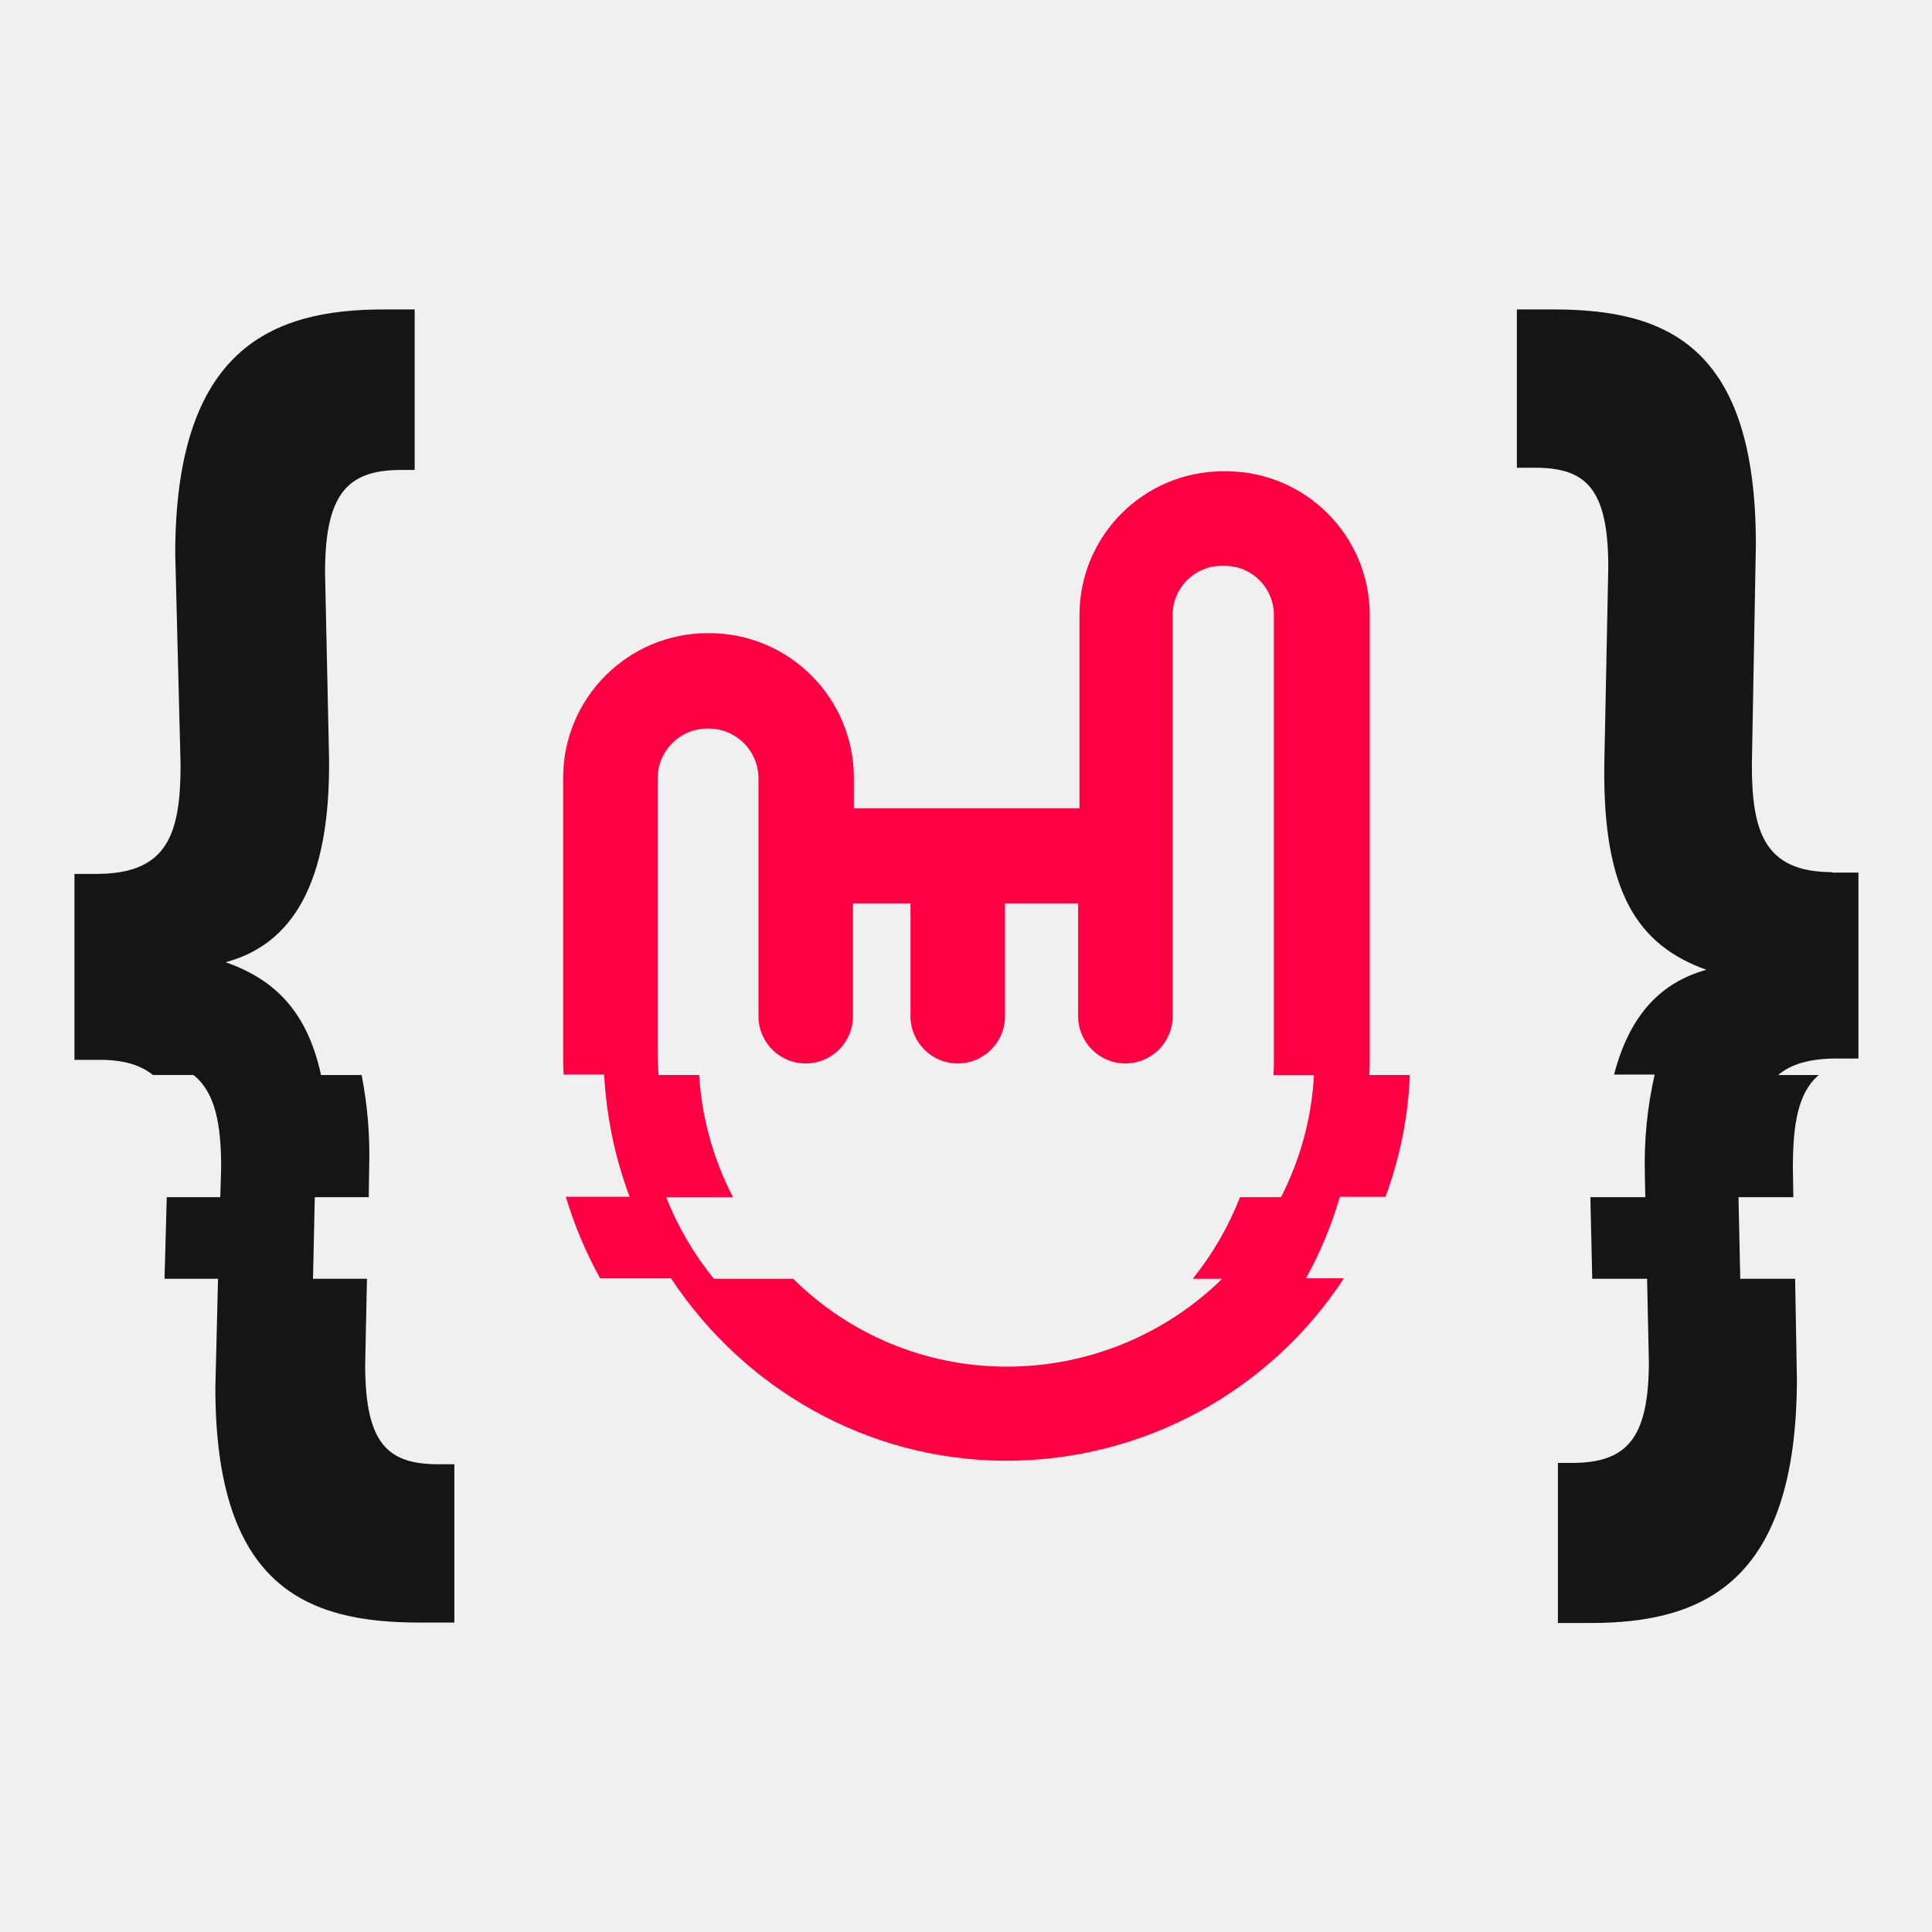
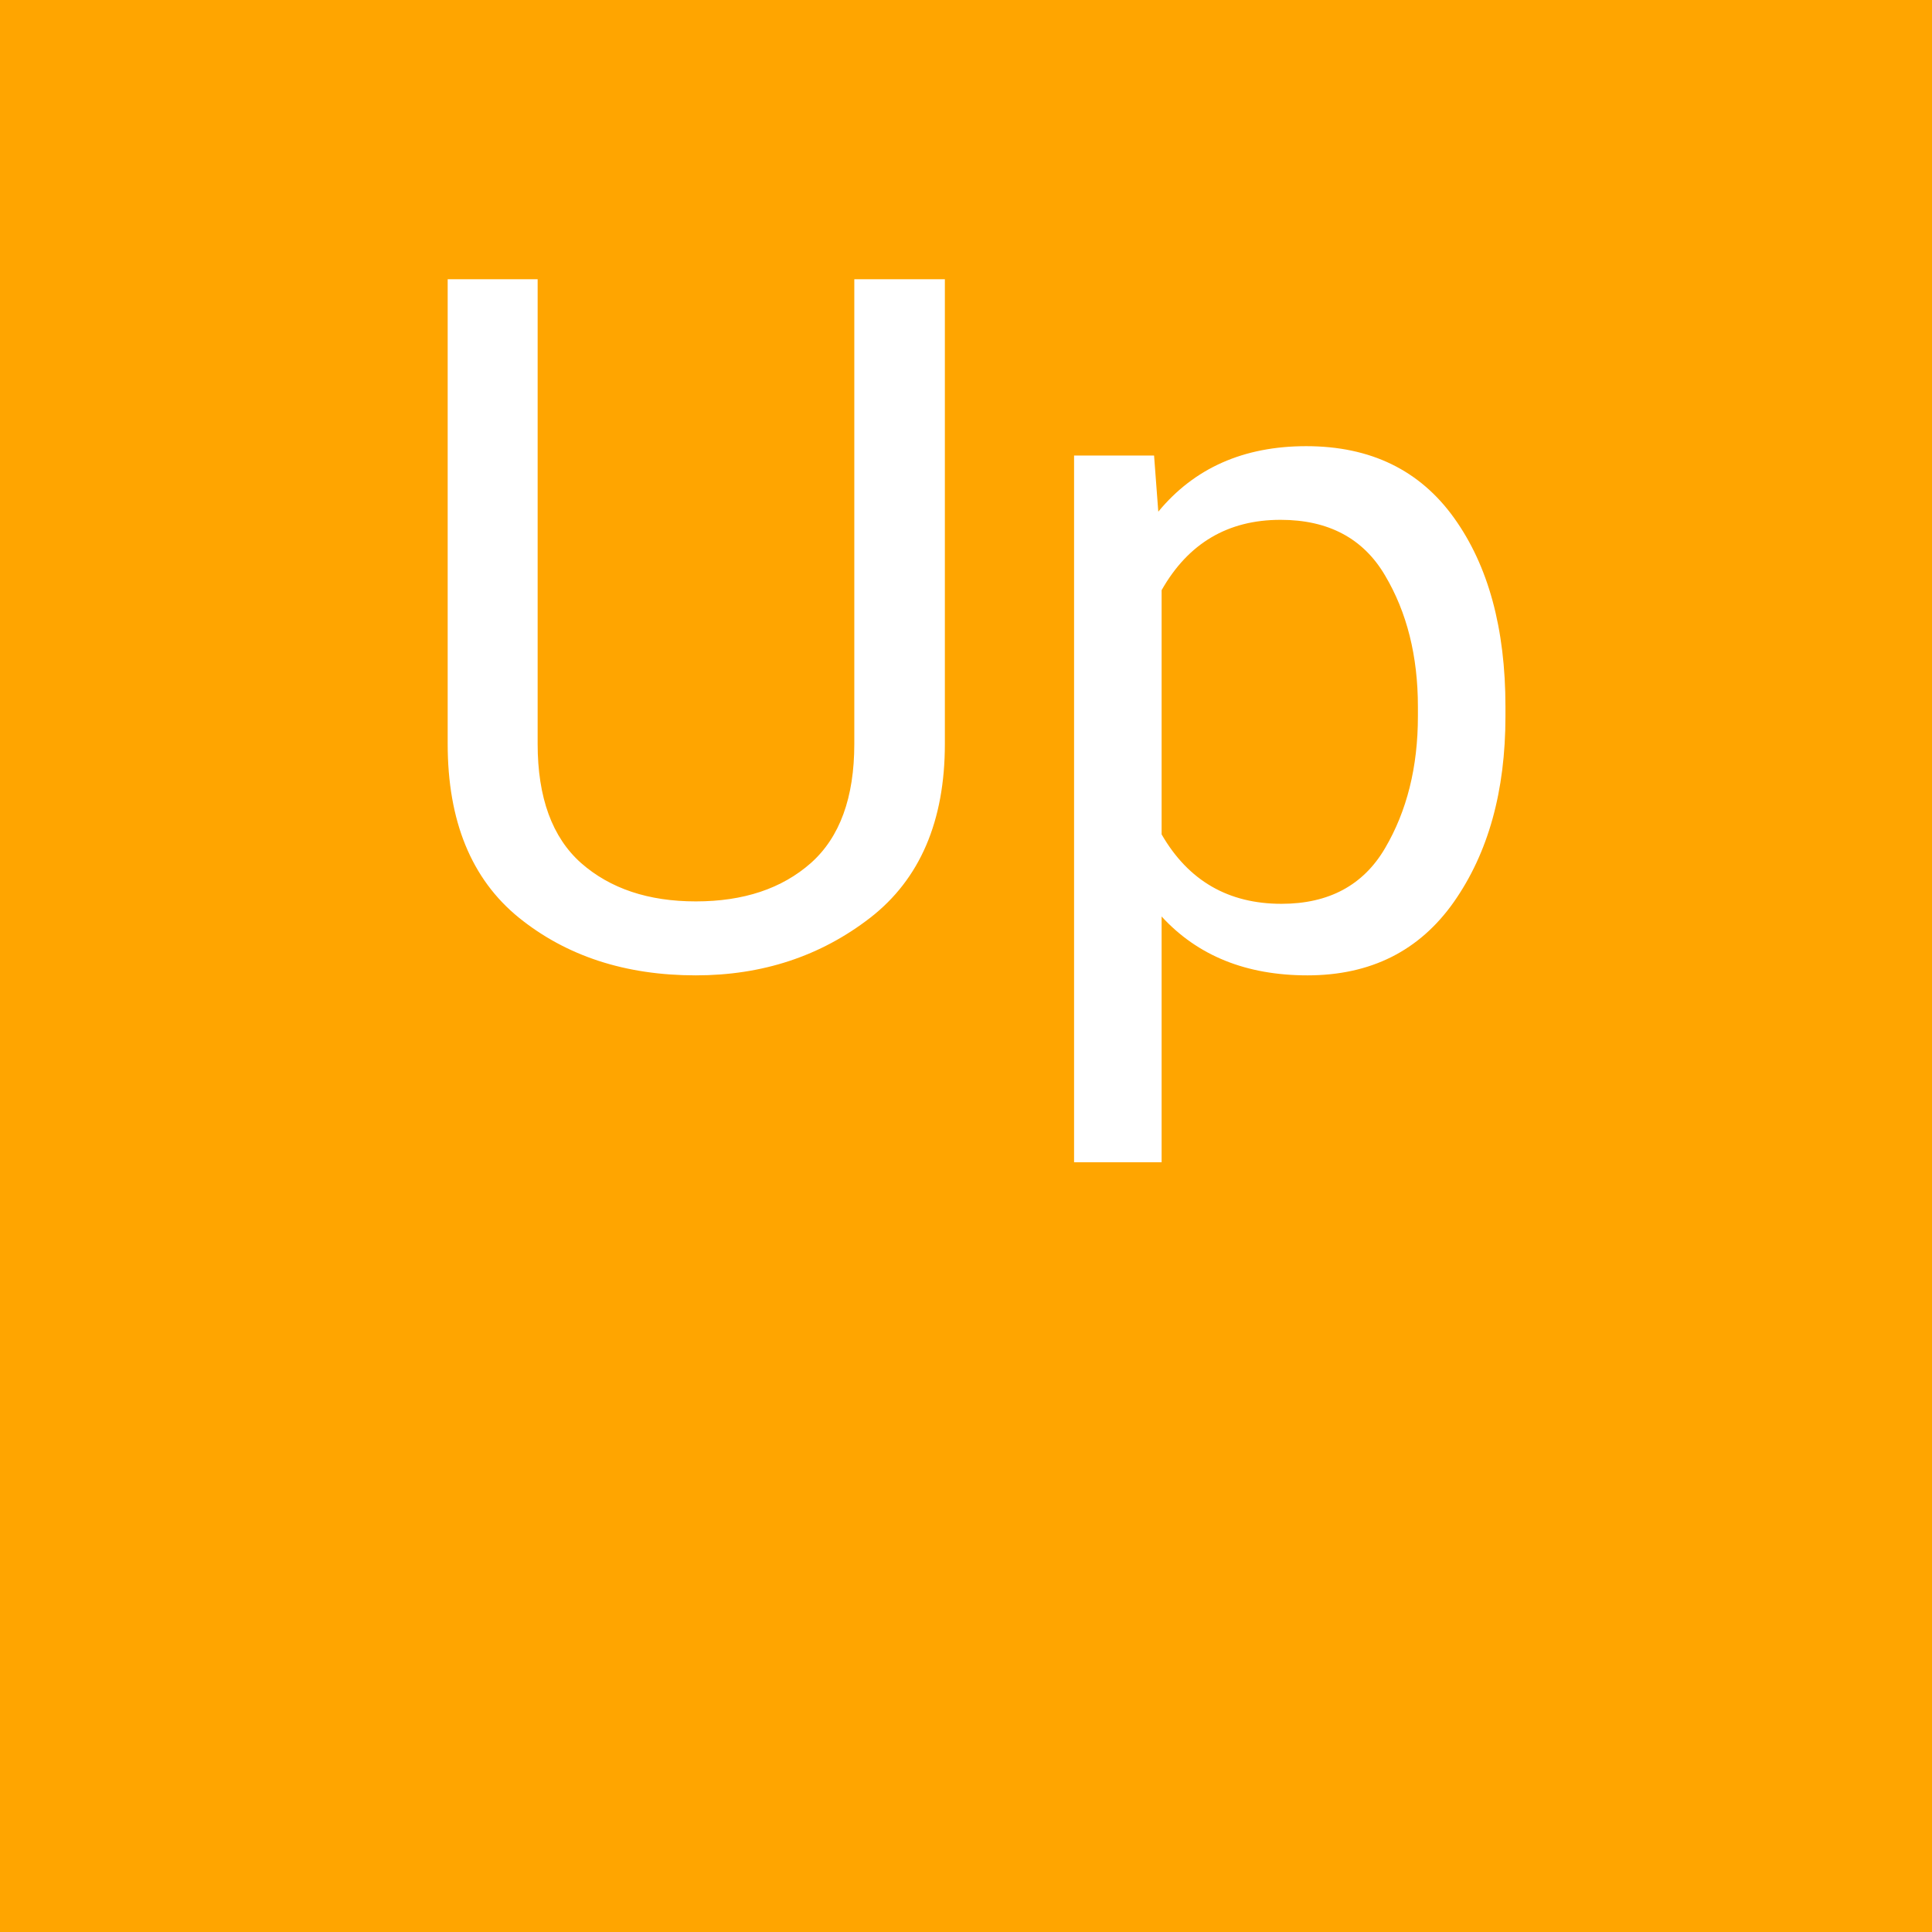
- <svg xmlns="http://www.w3.org/2000/svg" id="Camada_1" data-name="Camada 1" viewBox="0 0 433.3 433.3">
-   <defs>
-     <style>.cls-1{fill:#151515;}.cls-2{fill:#ff0043;}</style>
-   </defs>
-   <path class="cls-1" d="M410.9,195.6c-15.2,0-18-9.1-18-24.1l.9-49.4c0-44.6-20.1-52.7-45.4-52.7h-8.2v35.5h4c11.3,0,16.5,4.4,16.5,22.3l-.9,44.6c-.3,28.5,7.6,40.2,22.9,45.7-10.1,2.8-17.2,10-20.7,23.5h9.1a89.82,89.82,0,0,0-2.2,22.3l.1,5.2H356.7v.9l.4,17.4h12.3l.4,18.6c0,17.6-5.2,22.7-17.4,22.7h-3V364h7.3c25,0,46.3-8.8,46.3-54.9l-.4-22.3H390.3l-.4-18.3h12.3l-.1-6.6c0-9.6,1.1-16.8,5.8-20.8h-9.1c2.8-2.4,7-3.7,13.1-3.7h4.9V195.7h-5.9Z" />
-   <path class="cls-2" d="M310.7,268.5a89,89,0,0,0,5.5-27.4h-9.1c.1-1.3.1-2.6.1-3.9V137.9A32.24,32.24,0,0,0,275,105.7h-.7a32.24,32.24,0,0,0-32.2,32.2v43.4H191.5v-6.9A32.46,32.46,0,0,0,159.1,142h-.4a32.46,32.46,0,0,0-32.4,32.4v61.7c0,1.6,0,3.3.1,4.9h9.1a92.22,92.22,0,0,0,5.7,27.4H126.9a92.09,92.09,0,0,0,7.7,18.3h15.9c16.1,24.4,43.6,40.7,74.6,40.9h.7a90.44,90.44,0,0,0,75.6-40.9h-8.5a89.37,89.37,0,0,0,7.6-18.3h10.2Zm-32.6,0a69.45,69.45,0,0,1-10.6,18.3h6.6a68.87,68.87,0,0,1-48.3,19.7h-.5a67.94,67.94,0,0,1-47.4-19.7H160.1a69.77,69.77,0,0,1-10.7-18.3h15a68.68,68.68,0,0,1-7.6-27.4h-9.1c-.1-1.6-.2-3.2-.2-4.9V174.5a11.14,11.14,0,0,1,11.1-11.1h.4a11.14,11.14,0,0,1,11.1,11.1v53.4a10.6,10.6,0,0,0,21.2,0V202.6h12.9v25.3a10.6,10.6,0,1,0,21.2,0V202.6h16.4v25.3a10.6,10.6,0,0,0,21.2,0v-90a11,11,0,0,1,11-11h.7a11,11,0,0,1,11,11v99.3c0,1.3,0,2.6-.1,3.9h9.1a68.48,68.48,0,0,1-7.4,27.4Z" />
-   <path class="cls-1" d="M98.4,328.4c-11.3,0-16.5-4.4-16.5-22.3l.4-19.3H70.2l.4-18.3H82.7l.1-7a92.51,92.51,0,0,0-1.7-20.4H72c-3.1-14.2-10.3-21.4-21.4-25.3,14.9-4,23.5-17.6,23.2-45.7l-.9-41.7c0-17.9,5.2-23,17.1-23h3v-36H86c-25,0-46.7,8.8-46.7,54.9l1.2,47.2c0,15.7-3,24.5-18.9,24.5H16.7v41.7h5.8c5.3,0,9.1,1.2,11.8,3.4h9.1c4.9,3.9,6.2,11.1,6.2,20.8l-.2,6.6h-12l-.5,18.3h12l-.6,24.4c0,44.6,20.4,52.7,45.7,52.7h7.9V328.4Z" />
+ <svg xmlns="http://www.w3.org/2000/svg" width="100" height="100" viewBox="0 0 100 100">
+   <rect width="100" height="100" fill="#FFA500" />
+   <text x="50" y="50" font-size="50" font-family="Roboto, sans-serif" fill="white" text-anchor="middle" alignment-baseline="middle">Up</text>
</svg>
